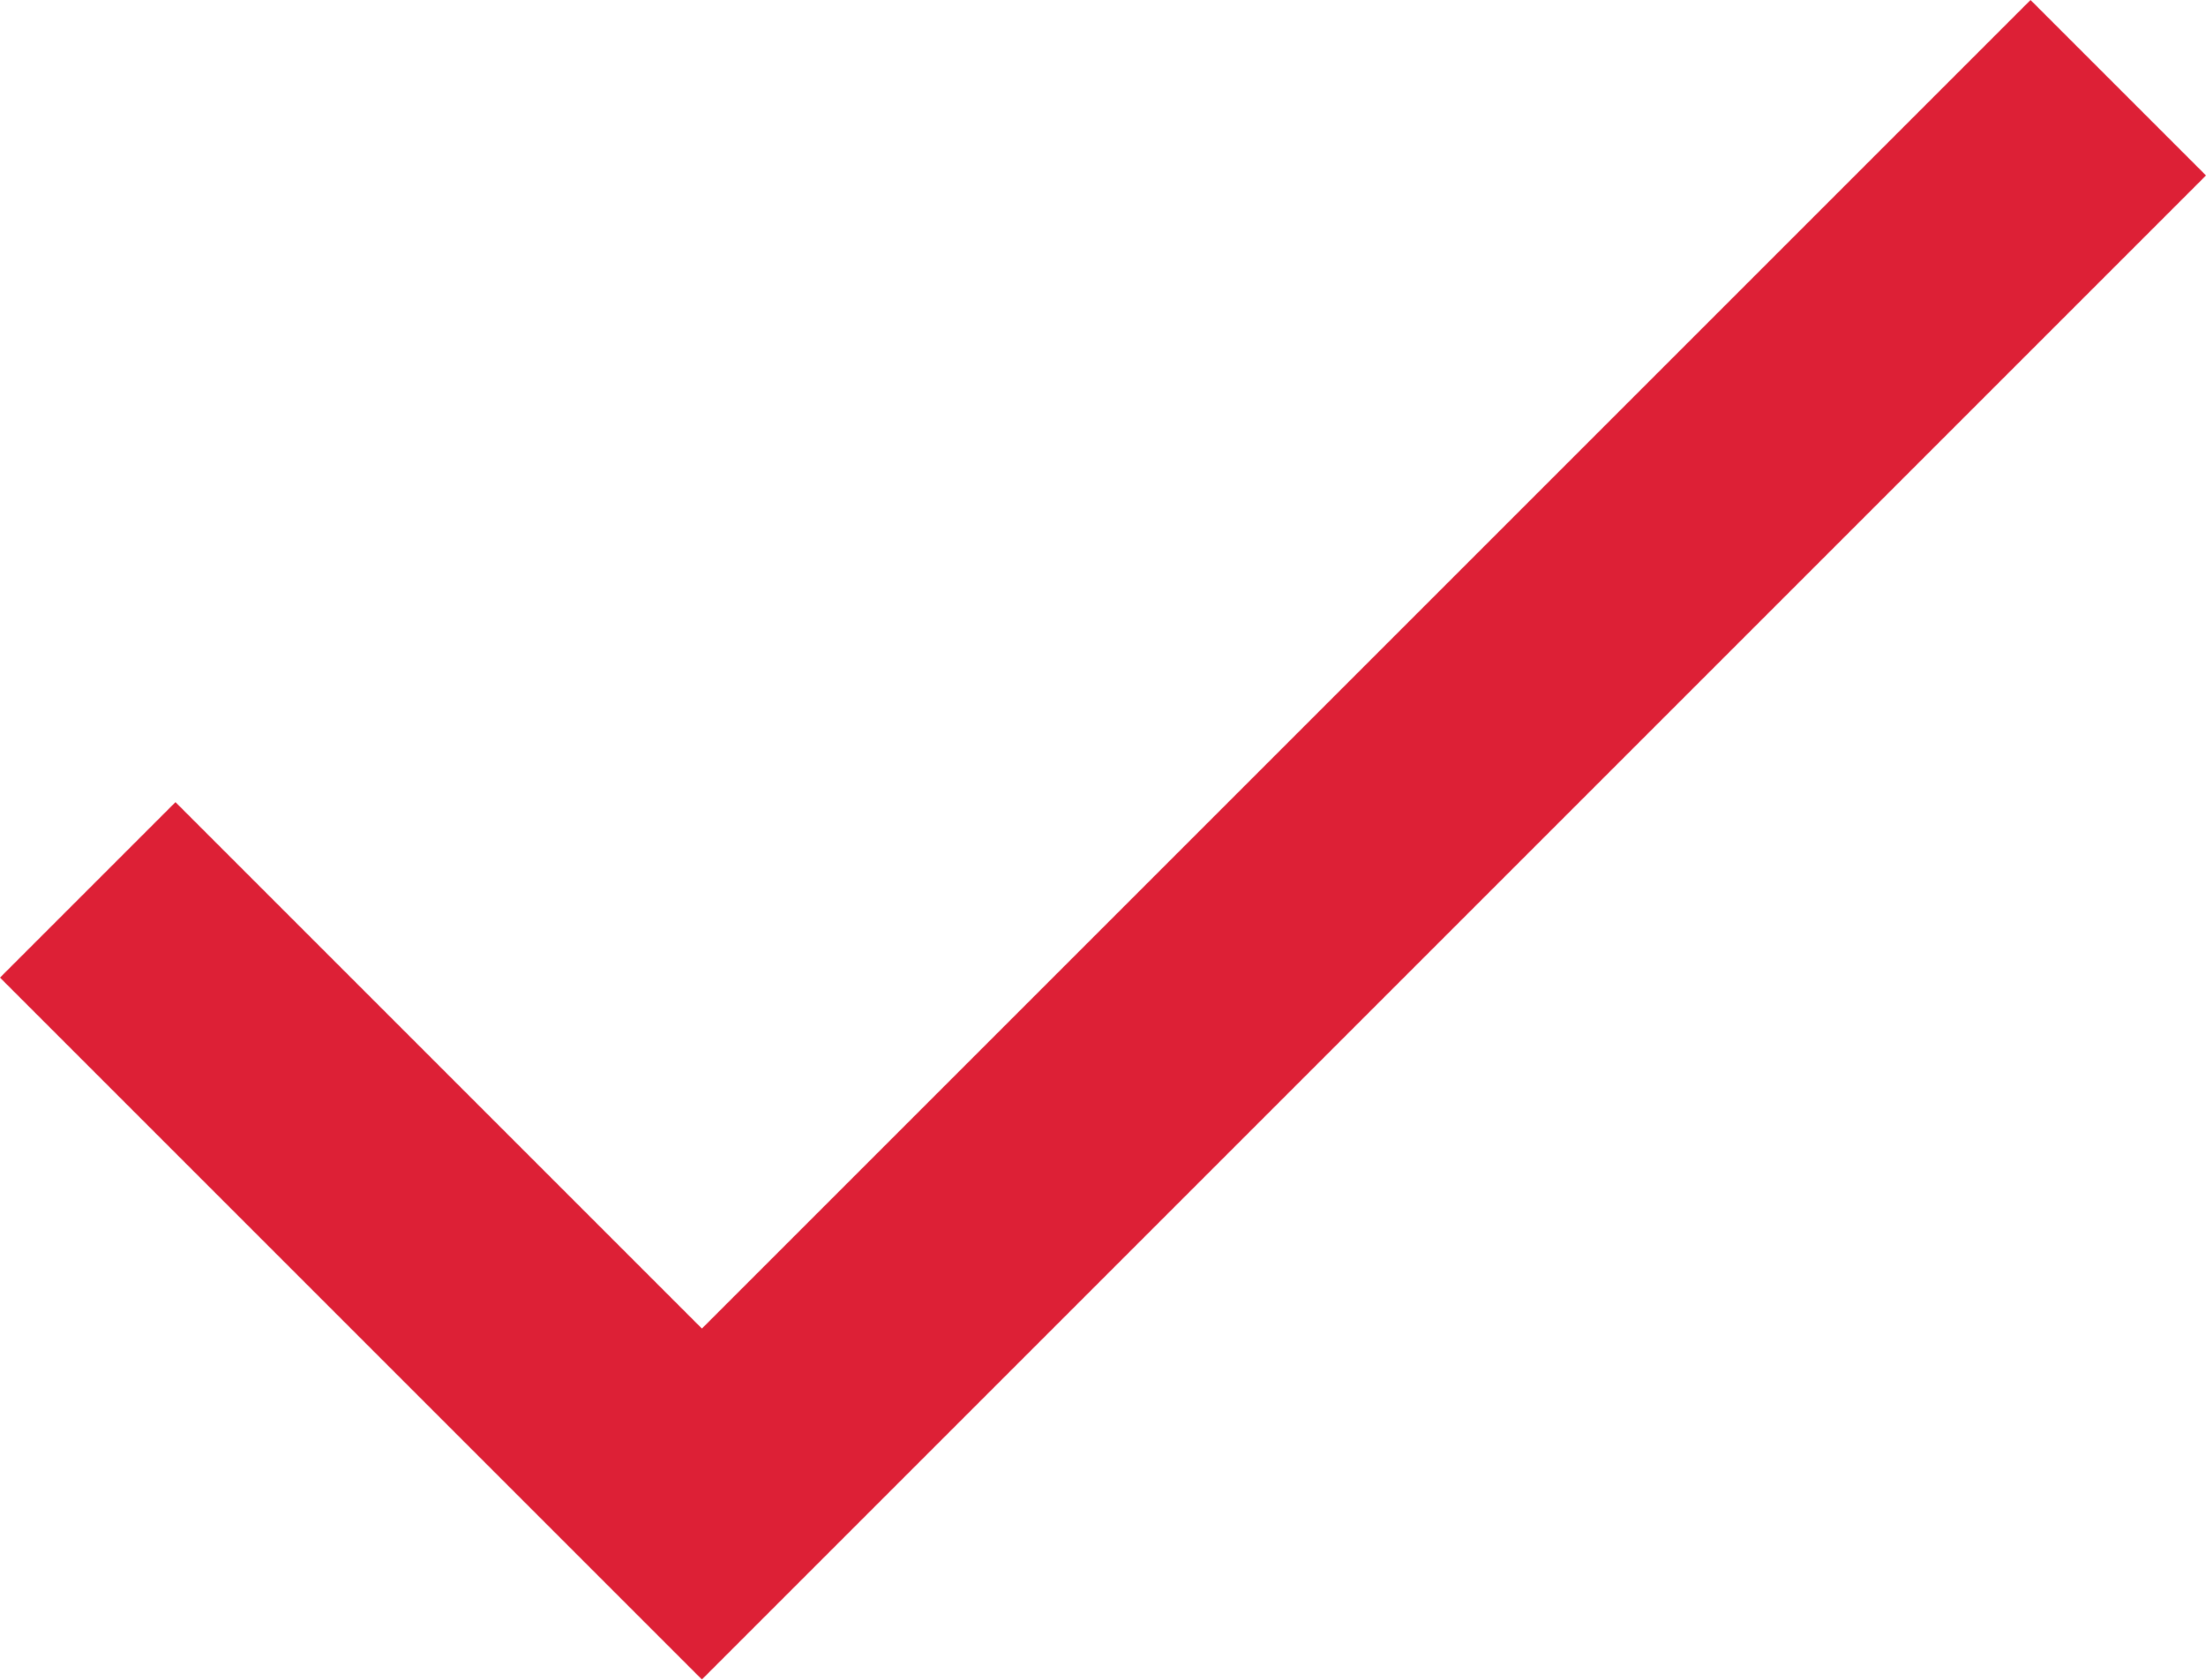
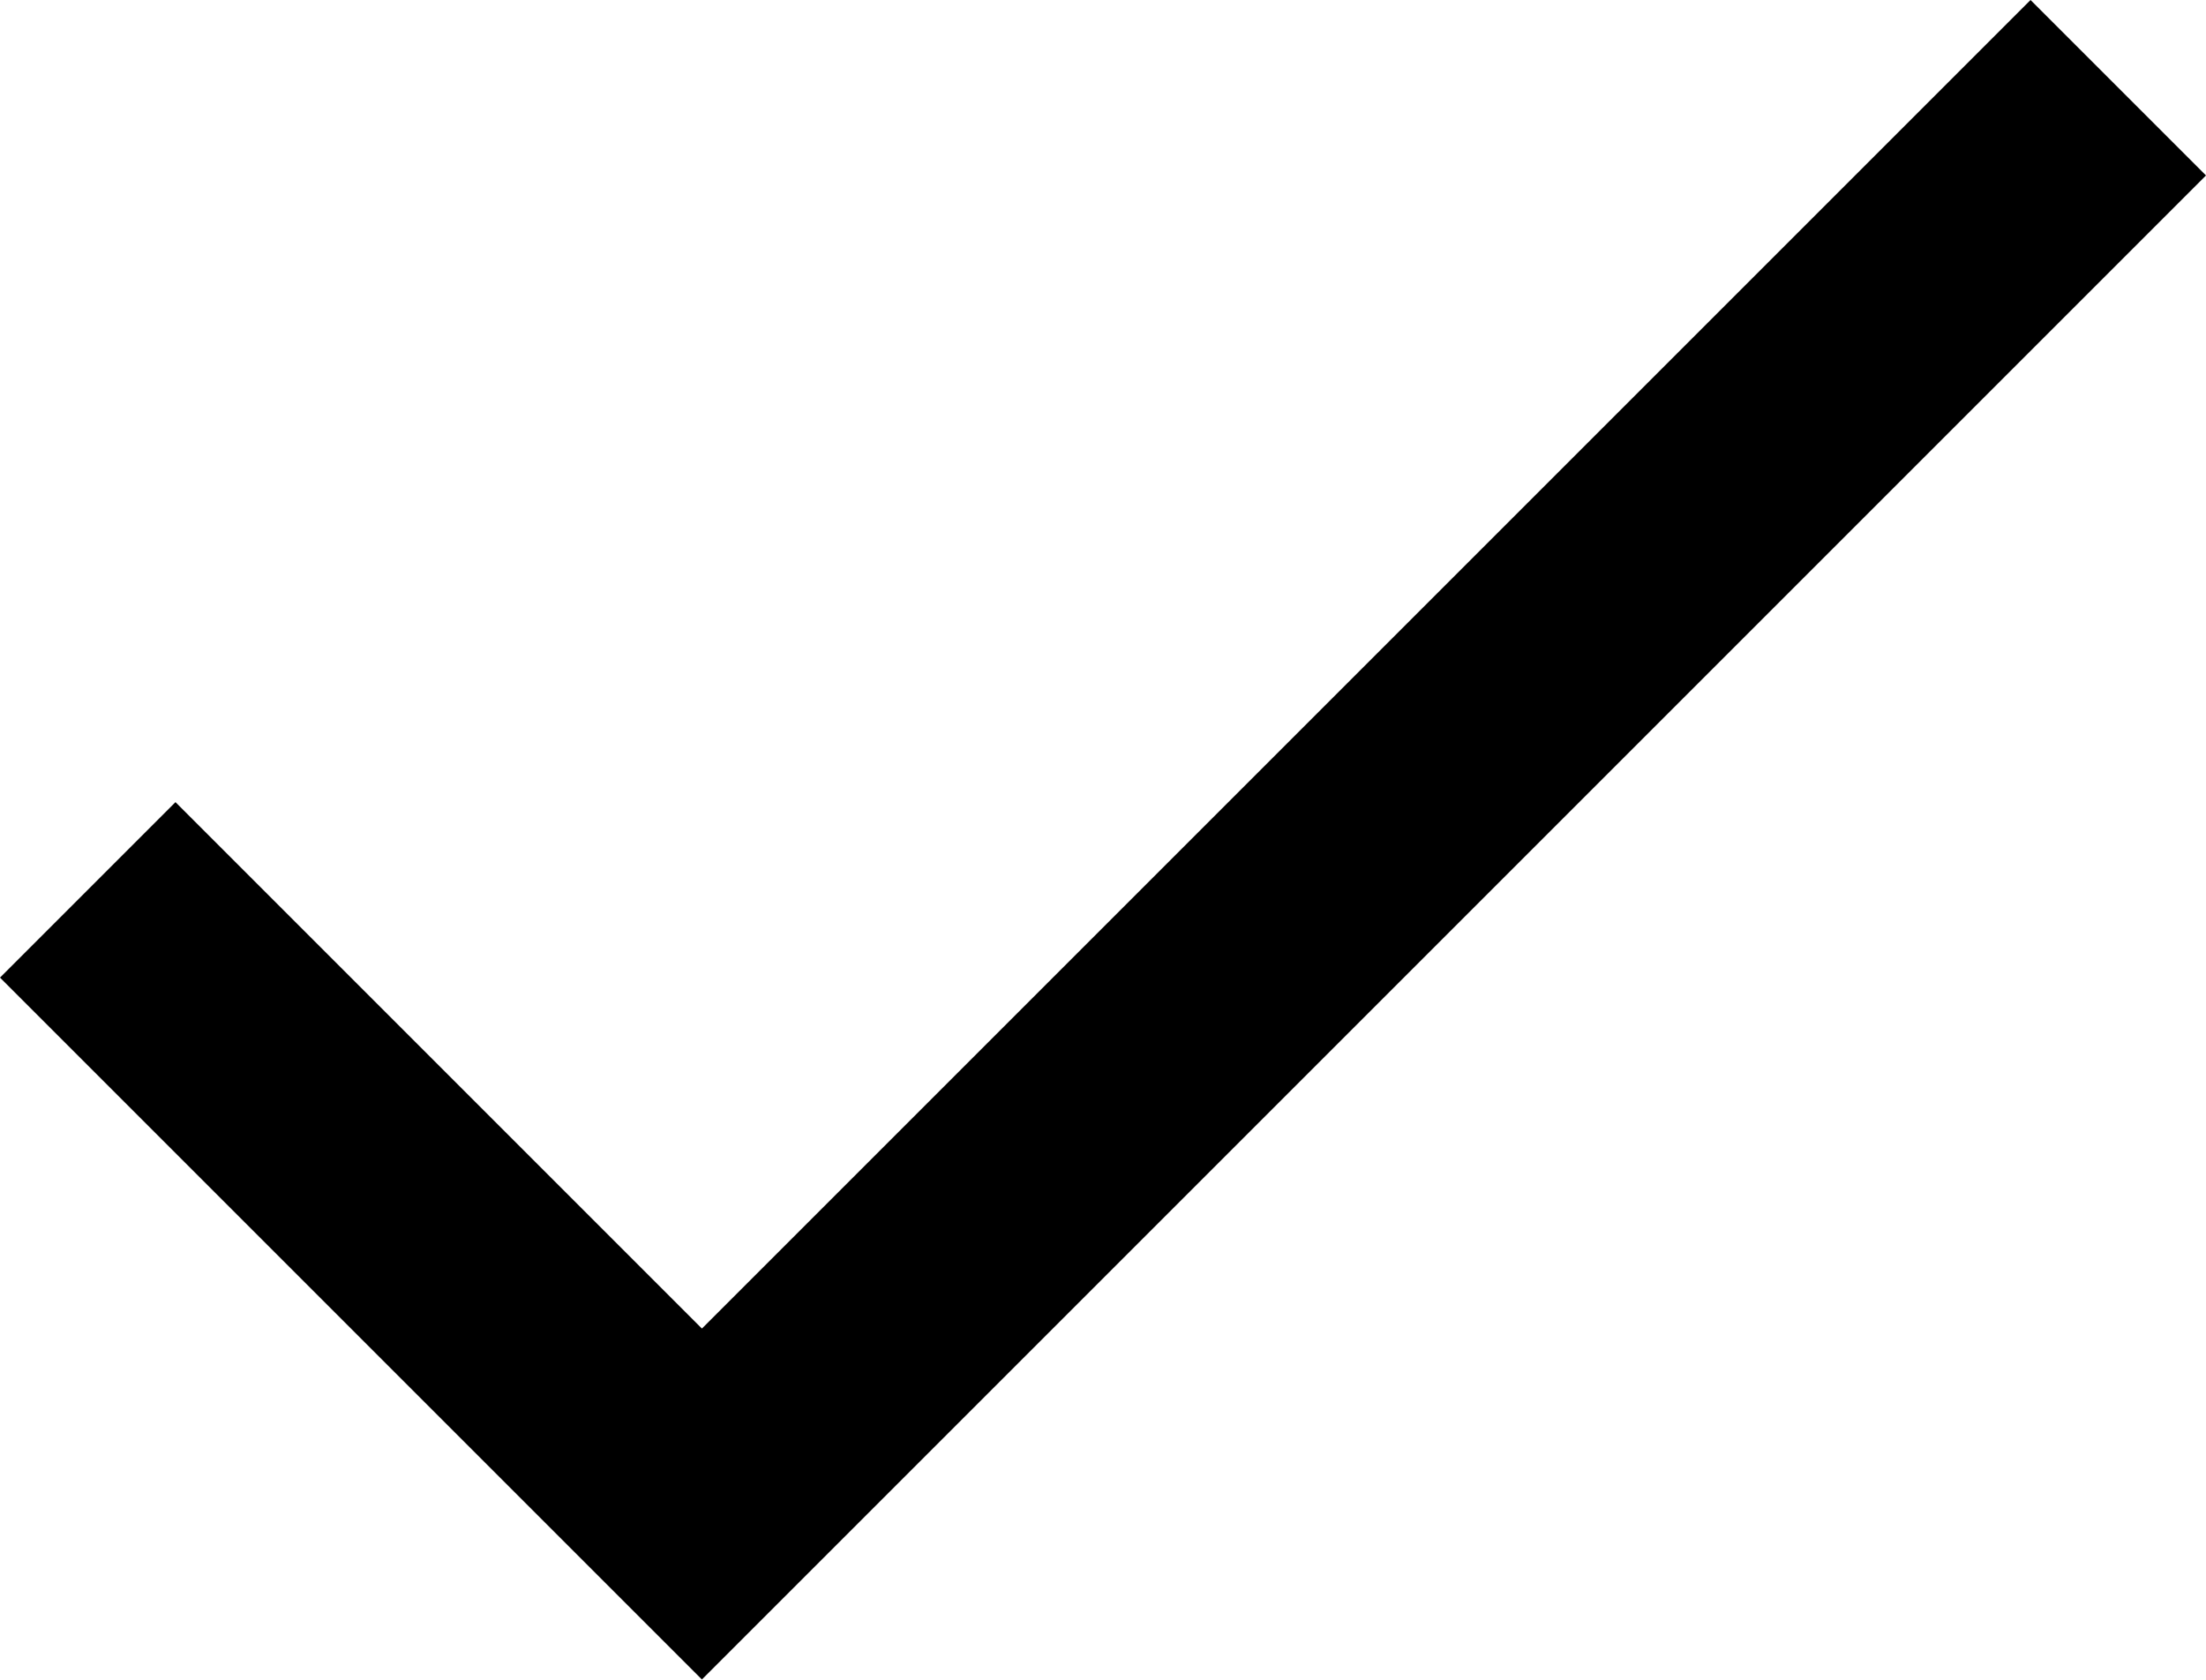
<svg xmlns="http://www.w3.org/2000/svg" version="1.1" id="Слой_1" x="0px" y="0px" viewBox="0 0 17.6 13.4" style="enable-background:new 0 0 17.6 13.4;" xml:space="preserve">
  <path d="M-3.4-5.6h24v24h-24V-5.6z" fill="none" />
-   <path d="M5.6,10.6L1.4,6.4L0,7.8l5.6,5.6l12-12L16.2,0L5.6,10.6z" fill="#DD2036" />
+   <path d="M5.6,10.6L1.4,6.4L0,7.8l5.6,5.6l12-12L16.2,0L5.6,10.6z" />
</svg>
